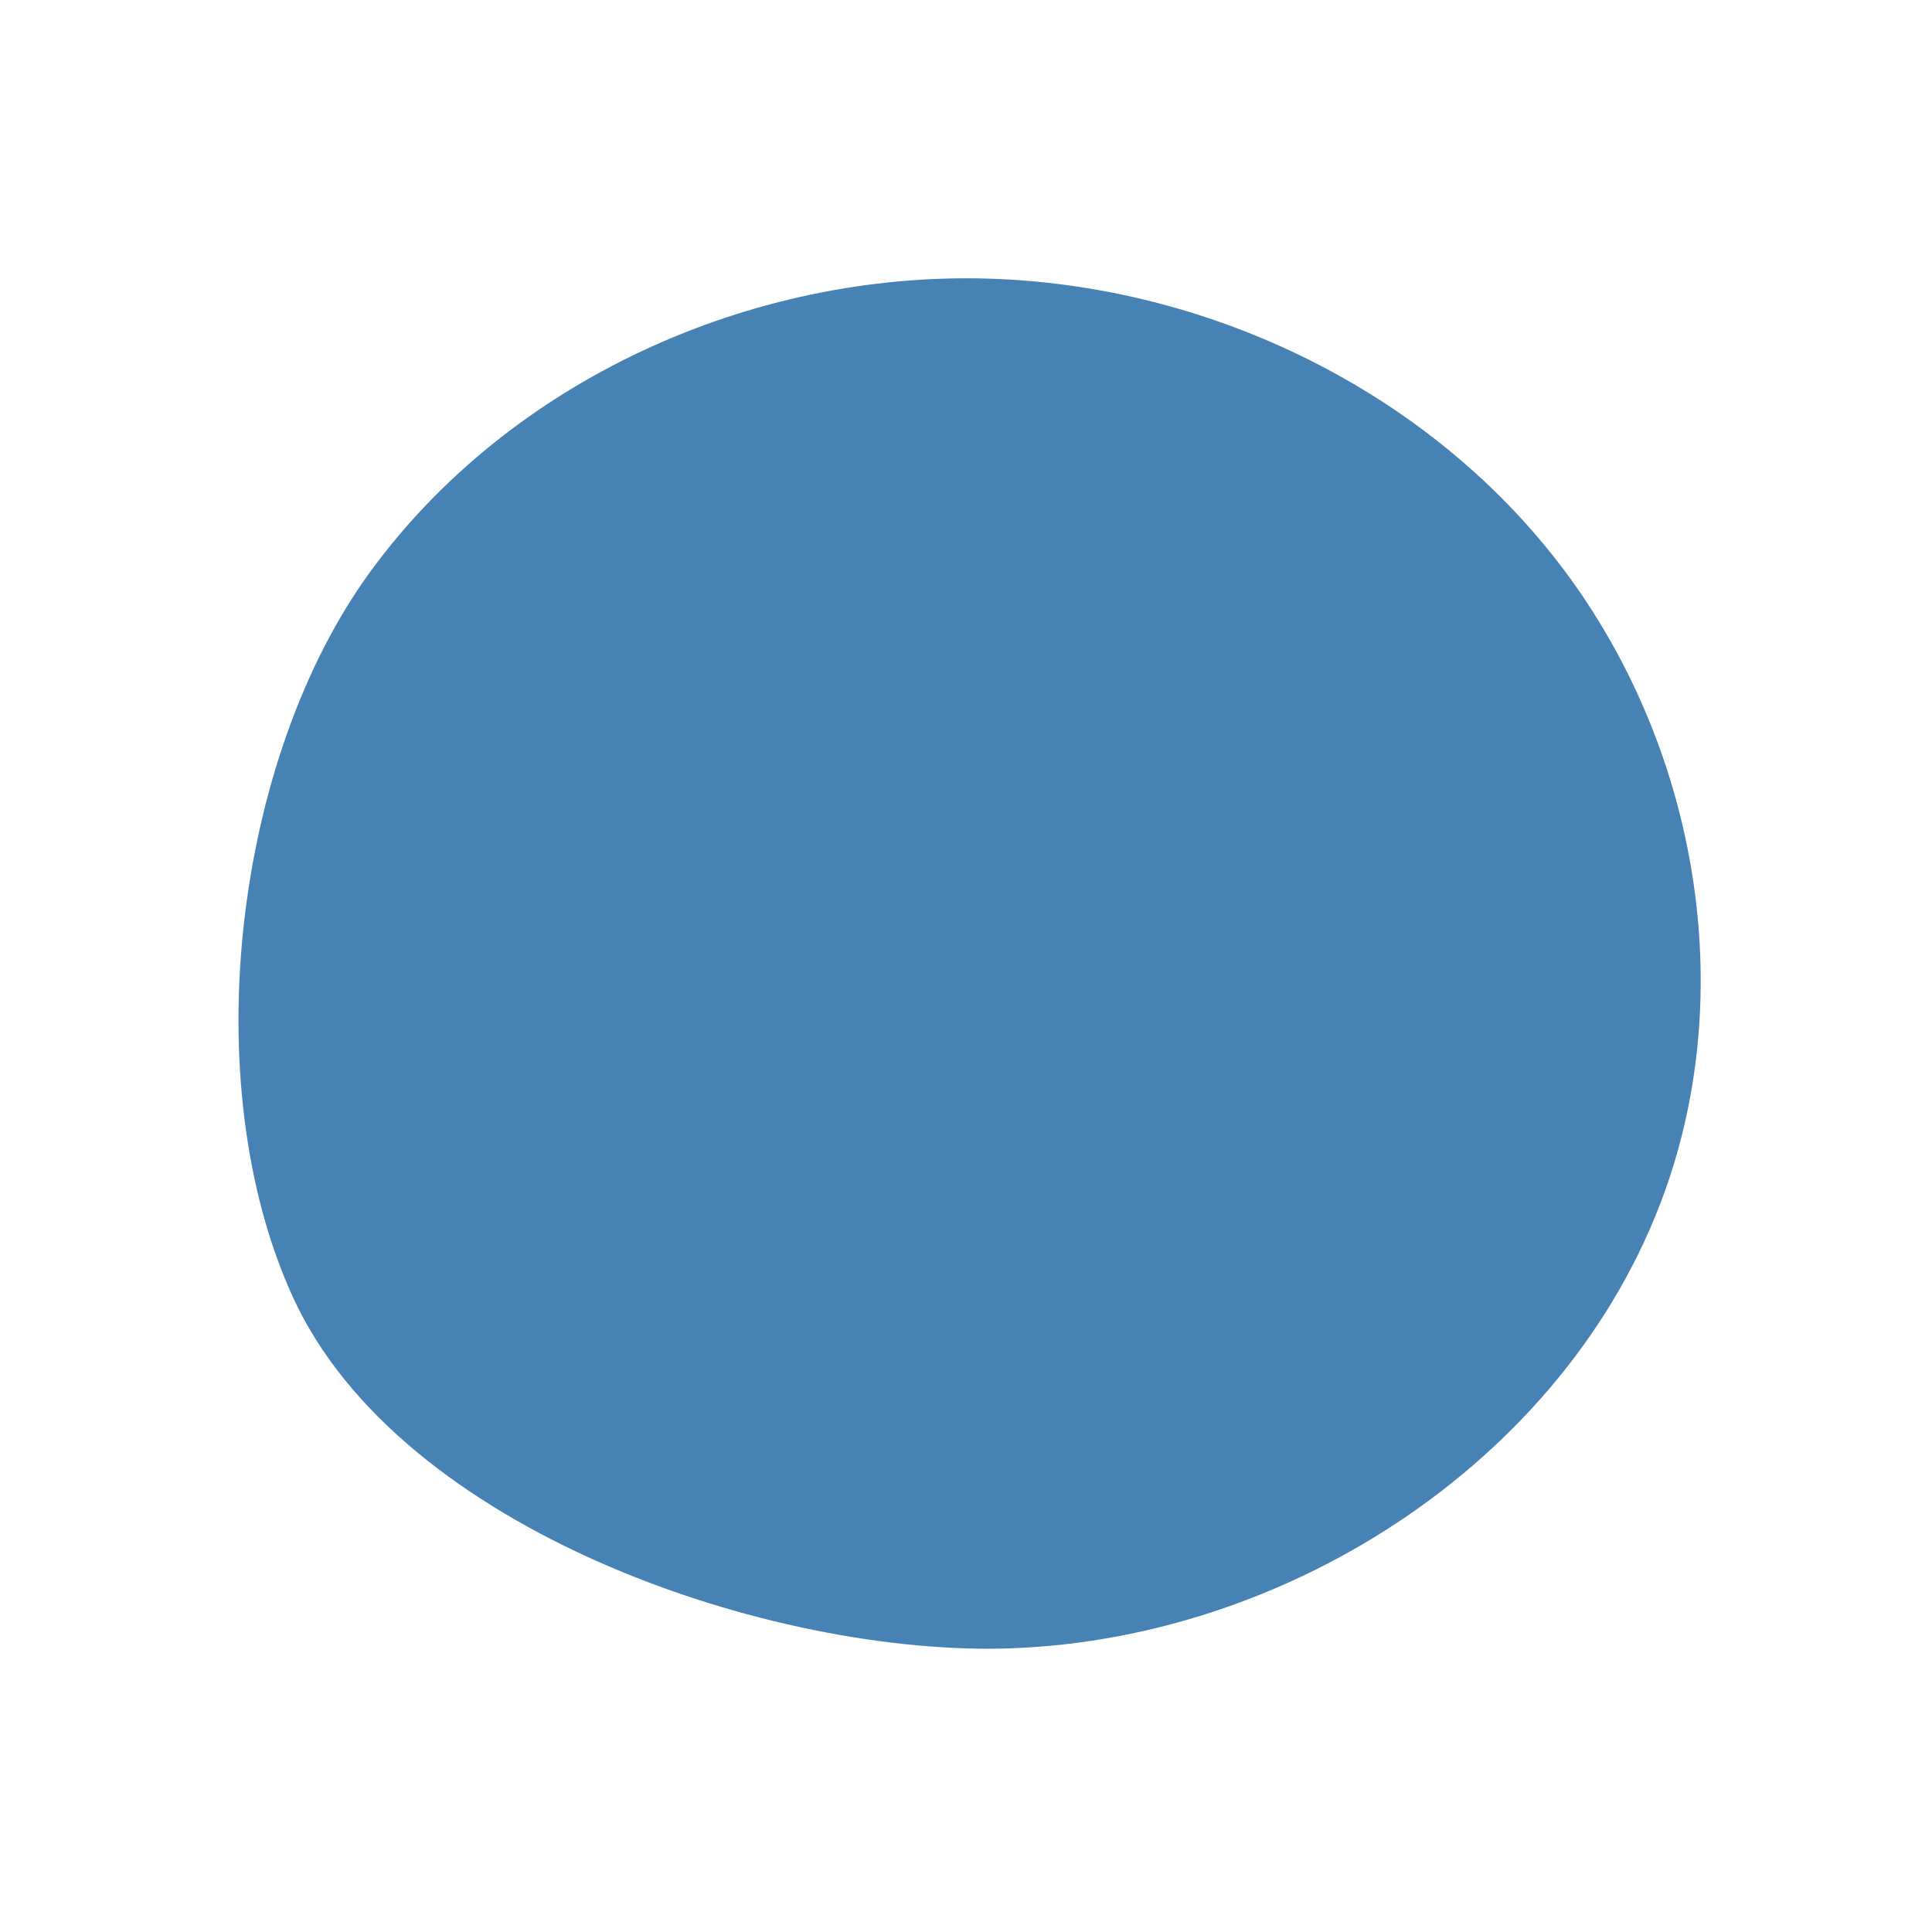
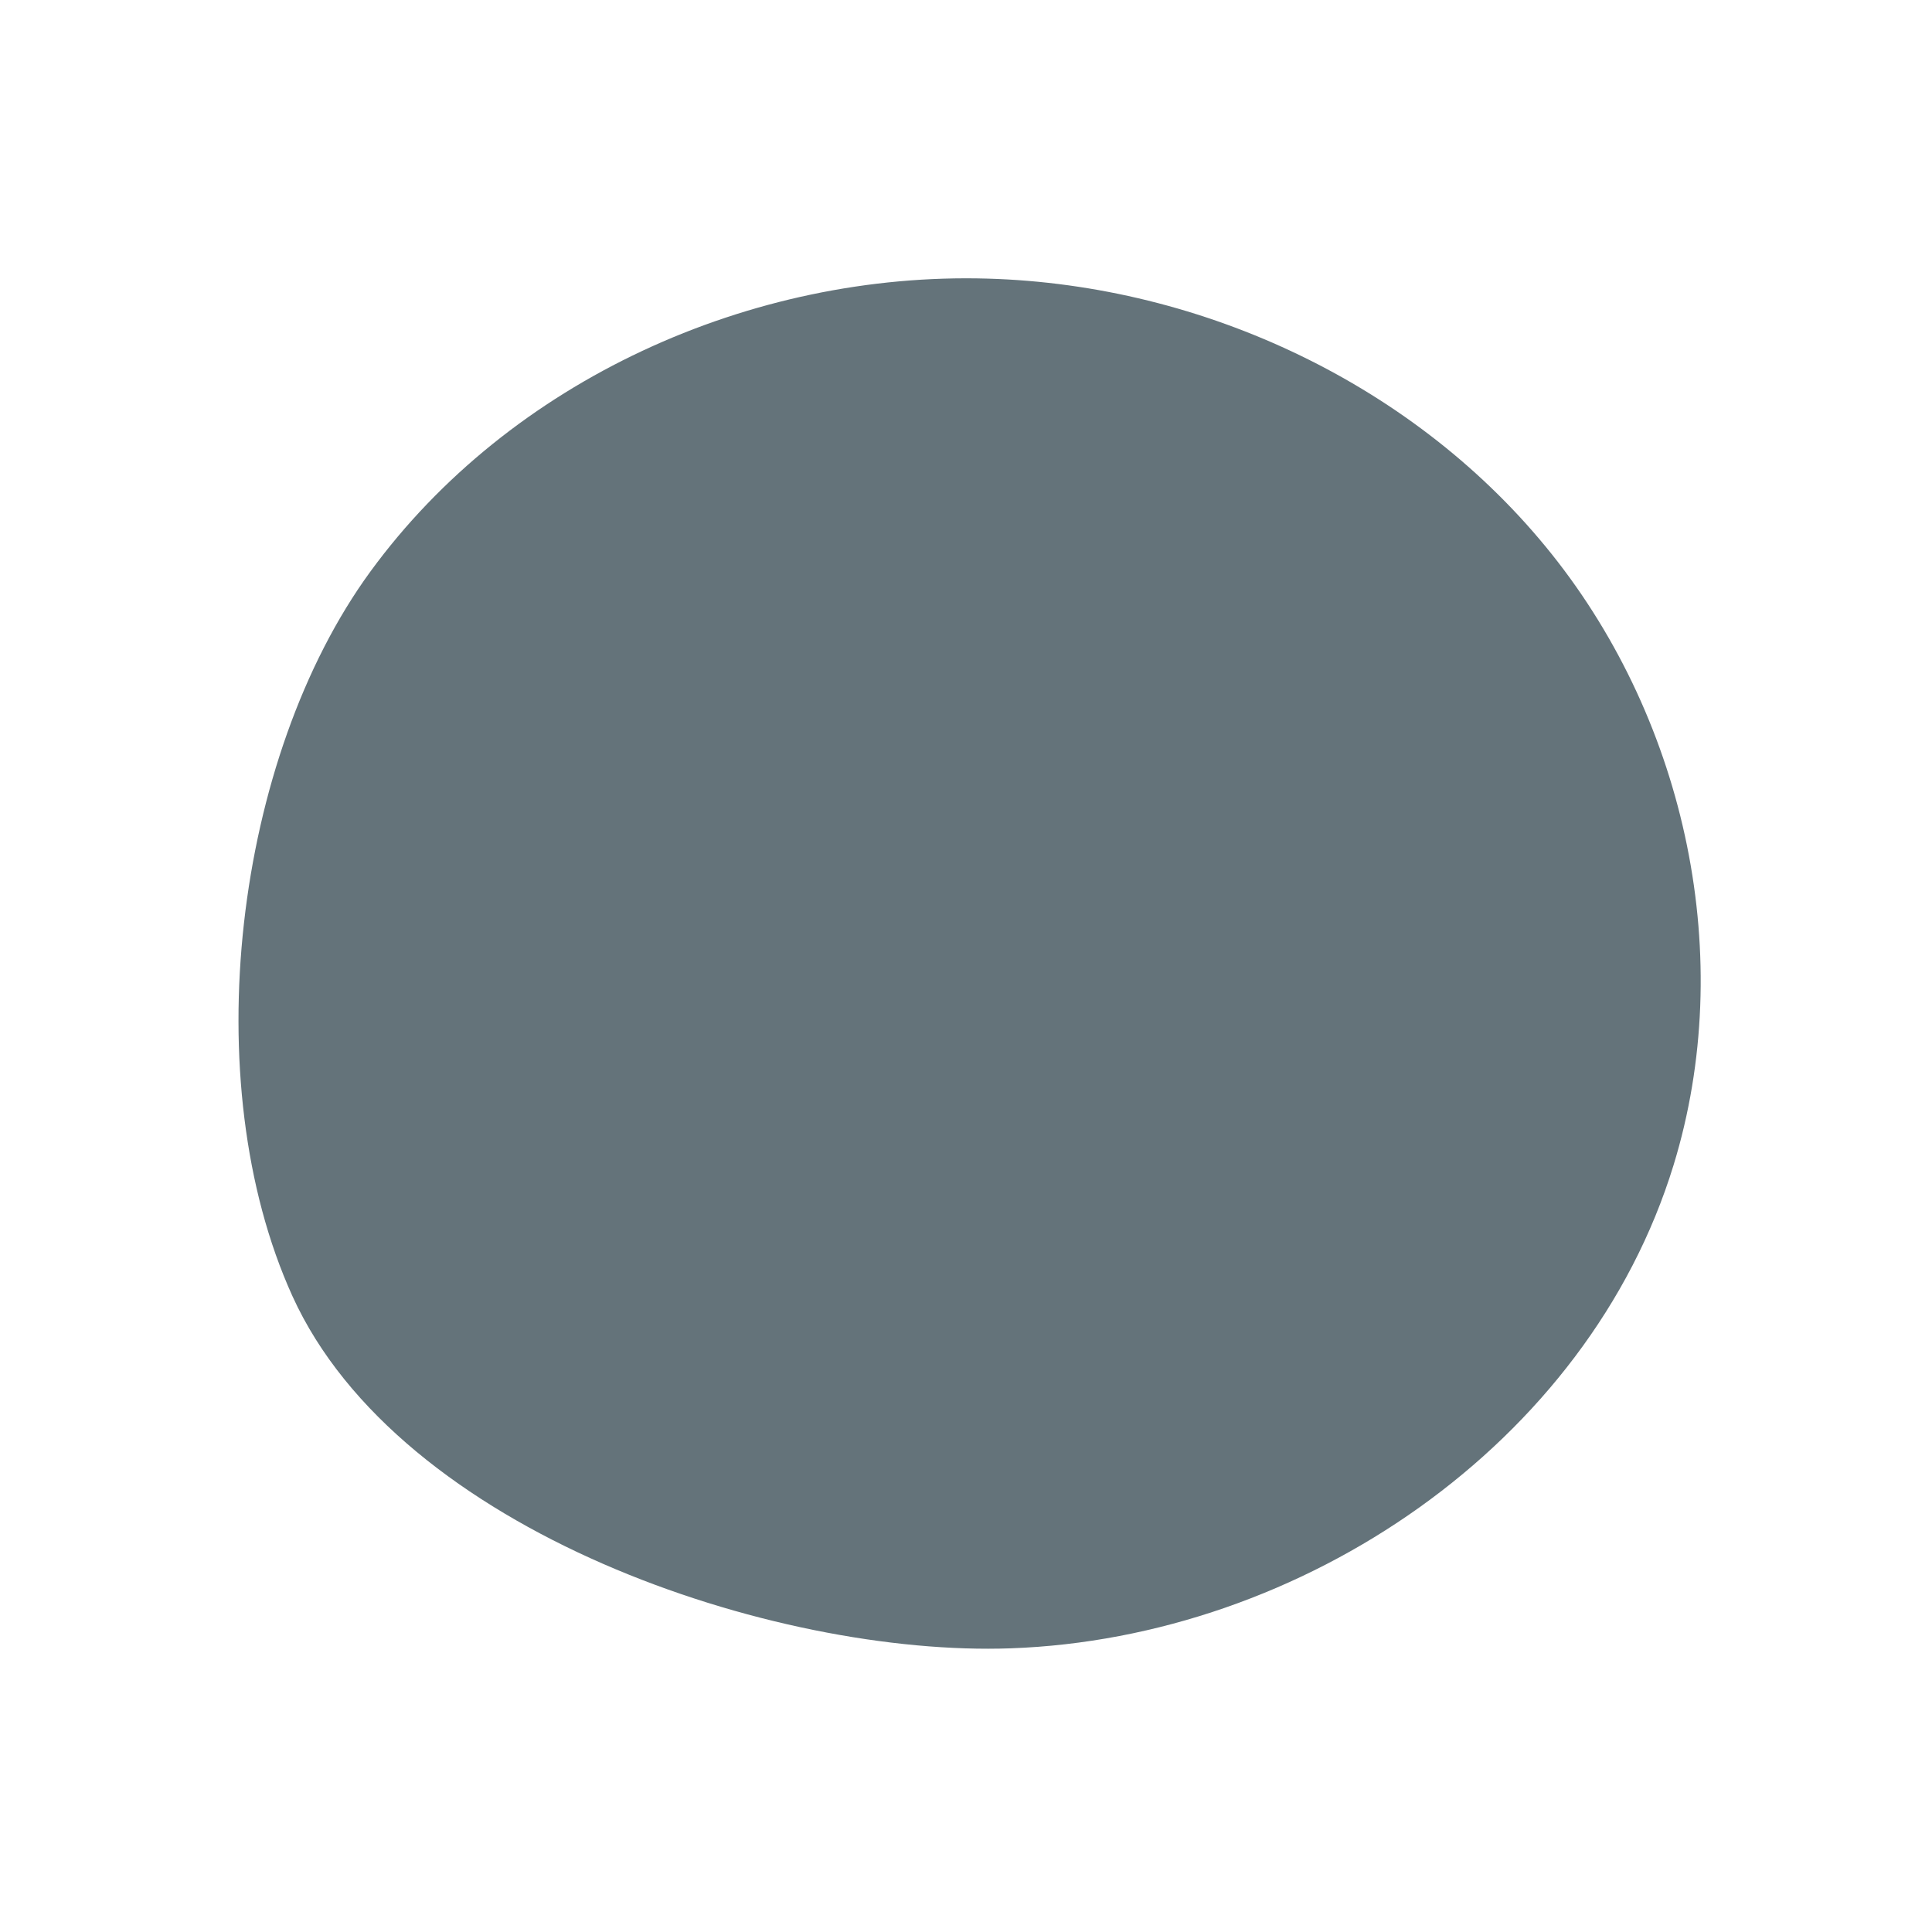
<svg xmlns="http://www.w3.org/2000/svg" width="700" zoomAndPan="magnify" viewBox="0 0 525 525" height="700" preserveAspectRatio="xMidYMid meet" version="1.0">
-   <path fill="#4682b4" d="M 274.66 447.914 C 353.875 445.094 431.535 392.387 454.773 316.605 C 471.984 260.484 458.309 196.5 421.699 150.621 C 385.09 104.738 327.086 77.422 268.422 75.711 C 204.043 73.828 138.594 103.324 100.629 155.344 C 63.758 205.863 53.004 293.895 79.453 352.18 C 108.527 416.23 210.258 450.211 274.66 447.914 Z M 274.66 447.914 " fill-opacity="1" fill-rule="nonzero" />
+   <path fill="#64737A" d="M 274.66 447.914 C 353.875 445.094 431.535 392.387 454.773 316.605 C 471.984 260.484 458.309 196.5 421.699 150.621 C 385.09 104.738 327.086 77.422 268.422 75.711 C 204.043 73.828 138.594 103.324 100.629 155.344 C 63.758 205.863 53.004 293.895 79.453 352.18 C 108.527 416.23 210.258 450.211 274.66 447.914 Z M 274.66 447.914 " fill-opacity="1" fill-rule="nonzero" />
</svg>
